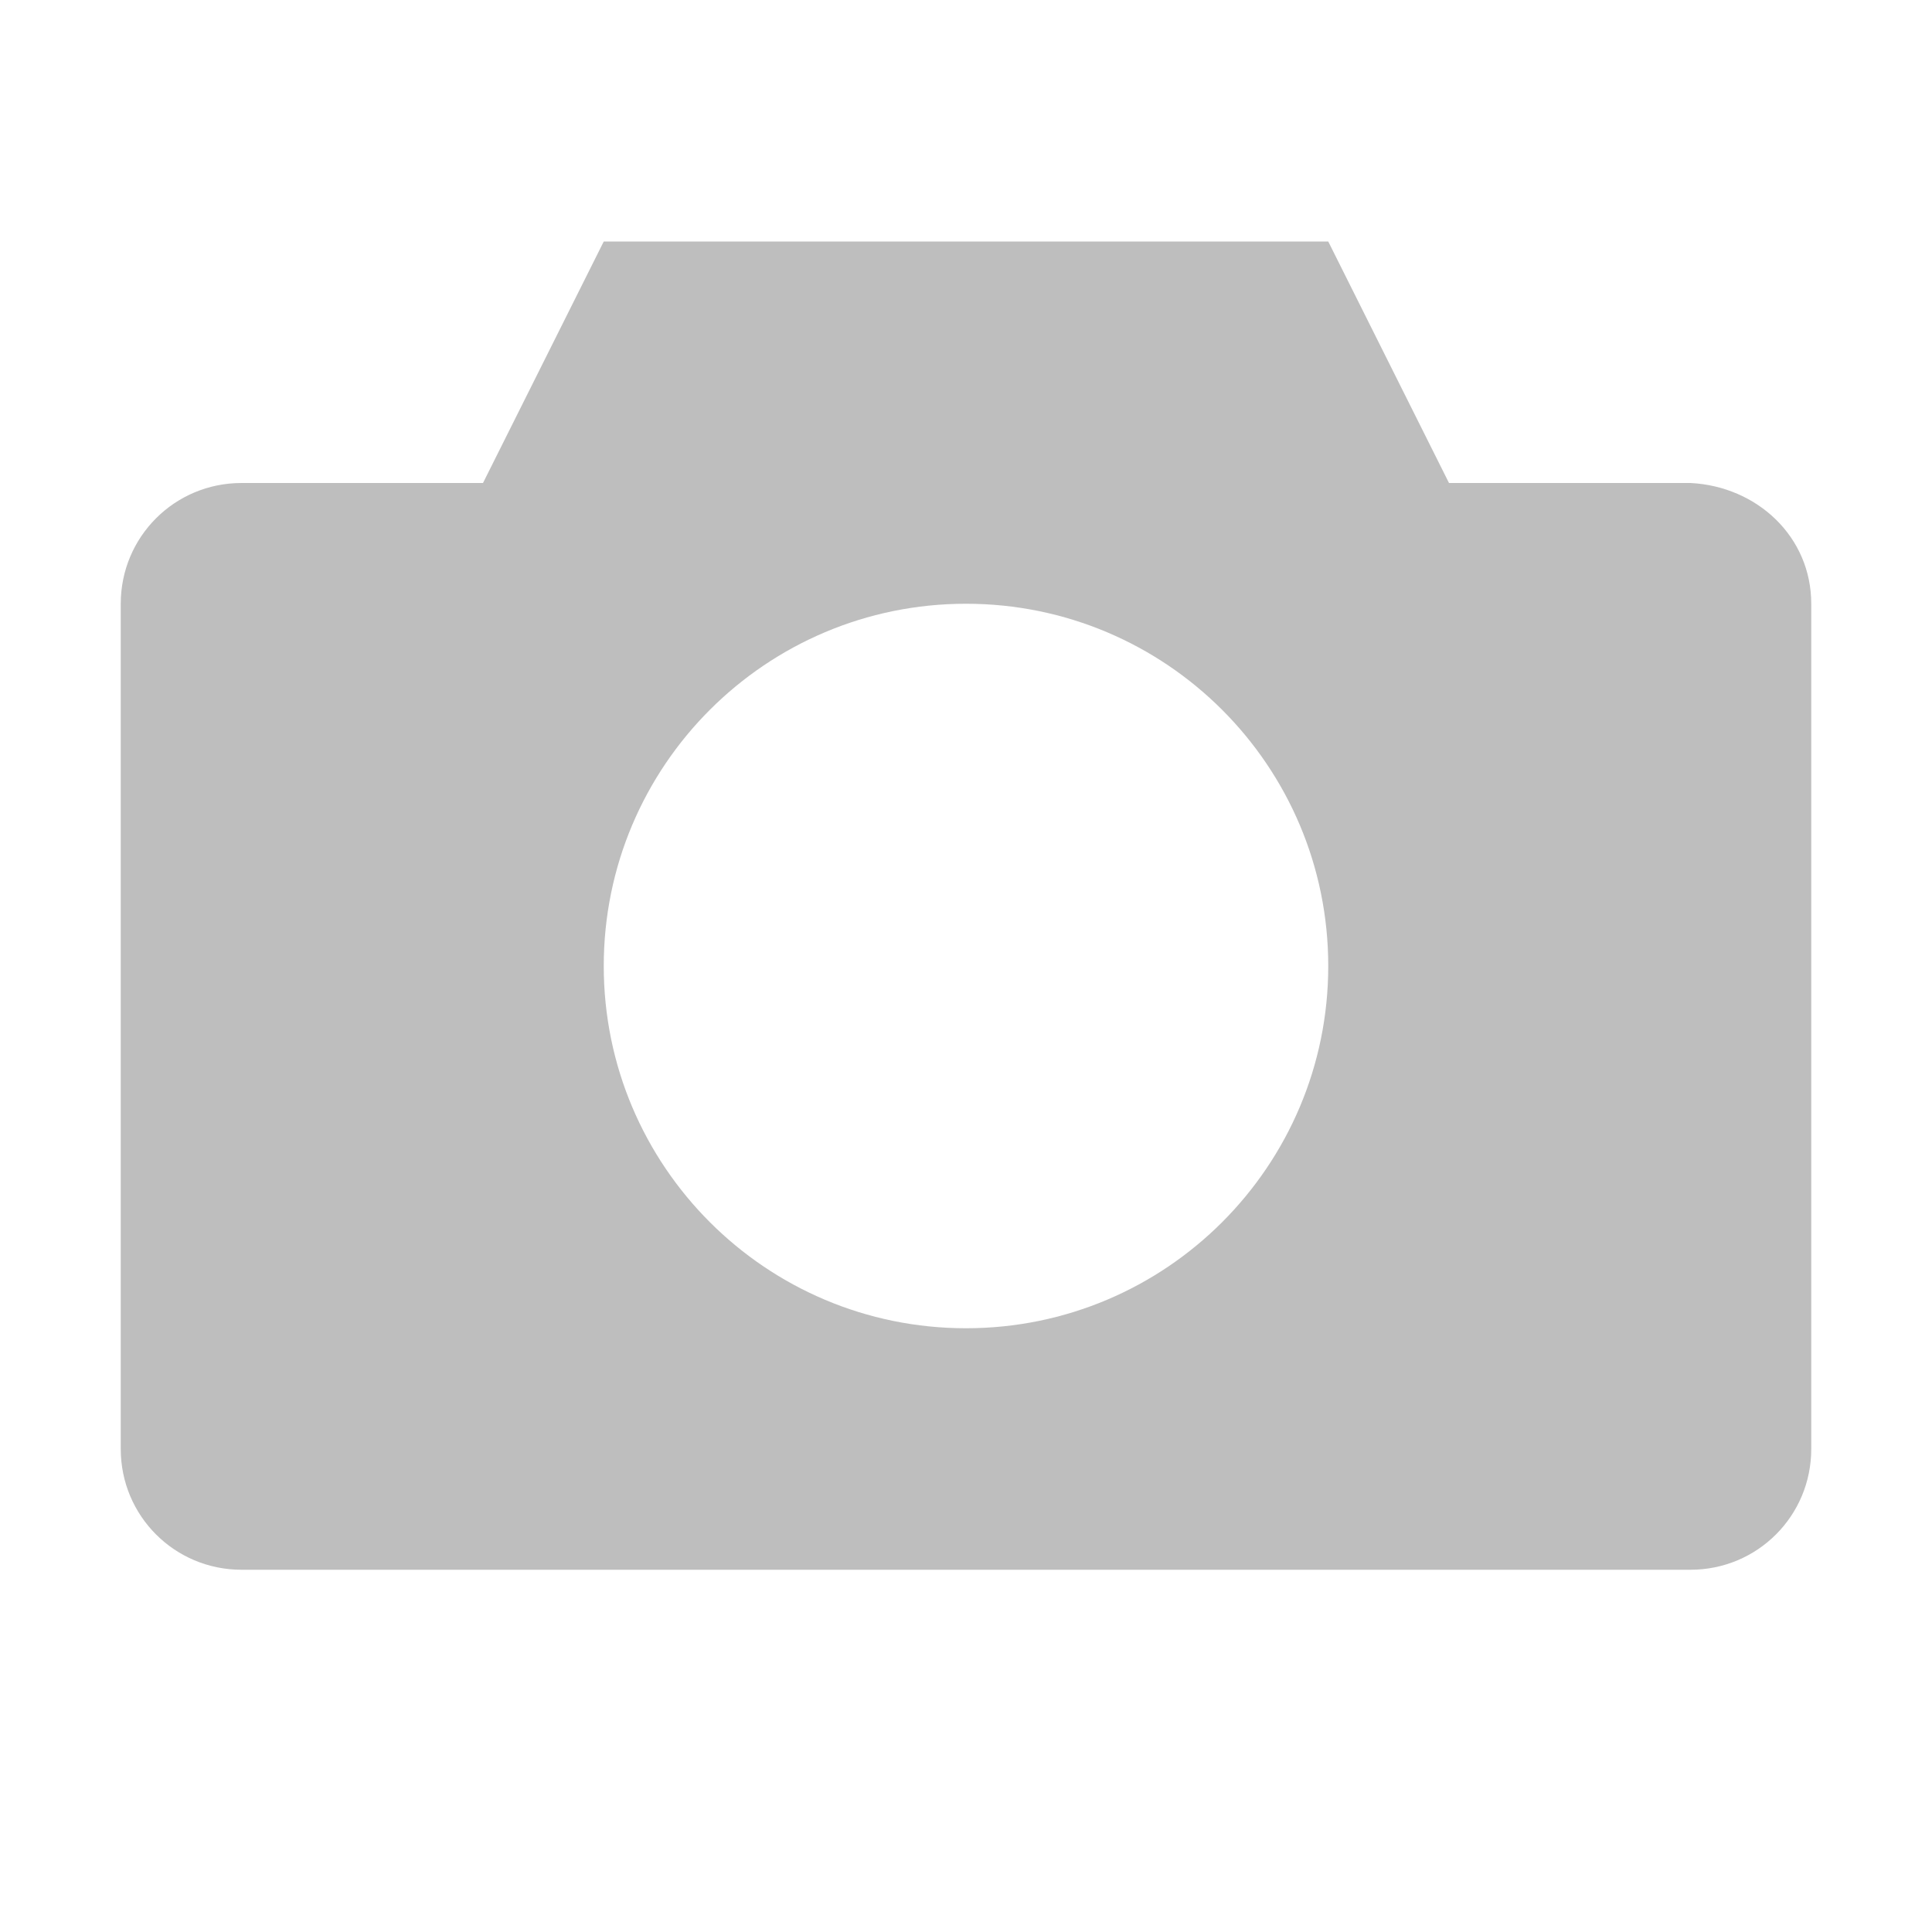
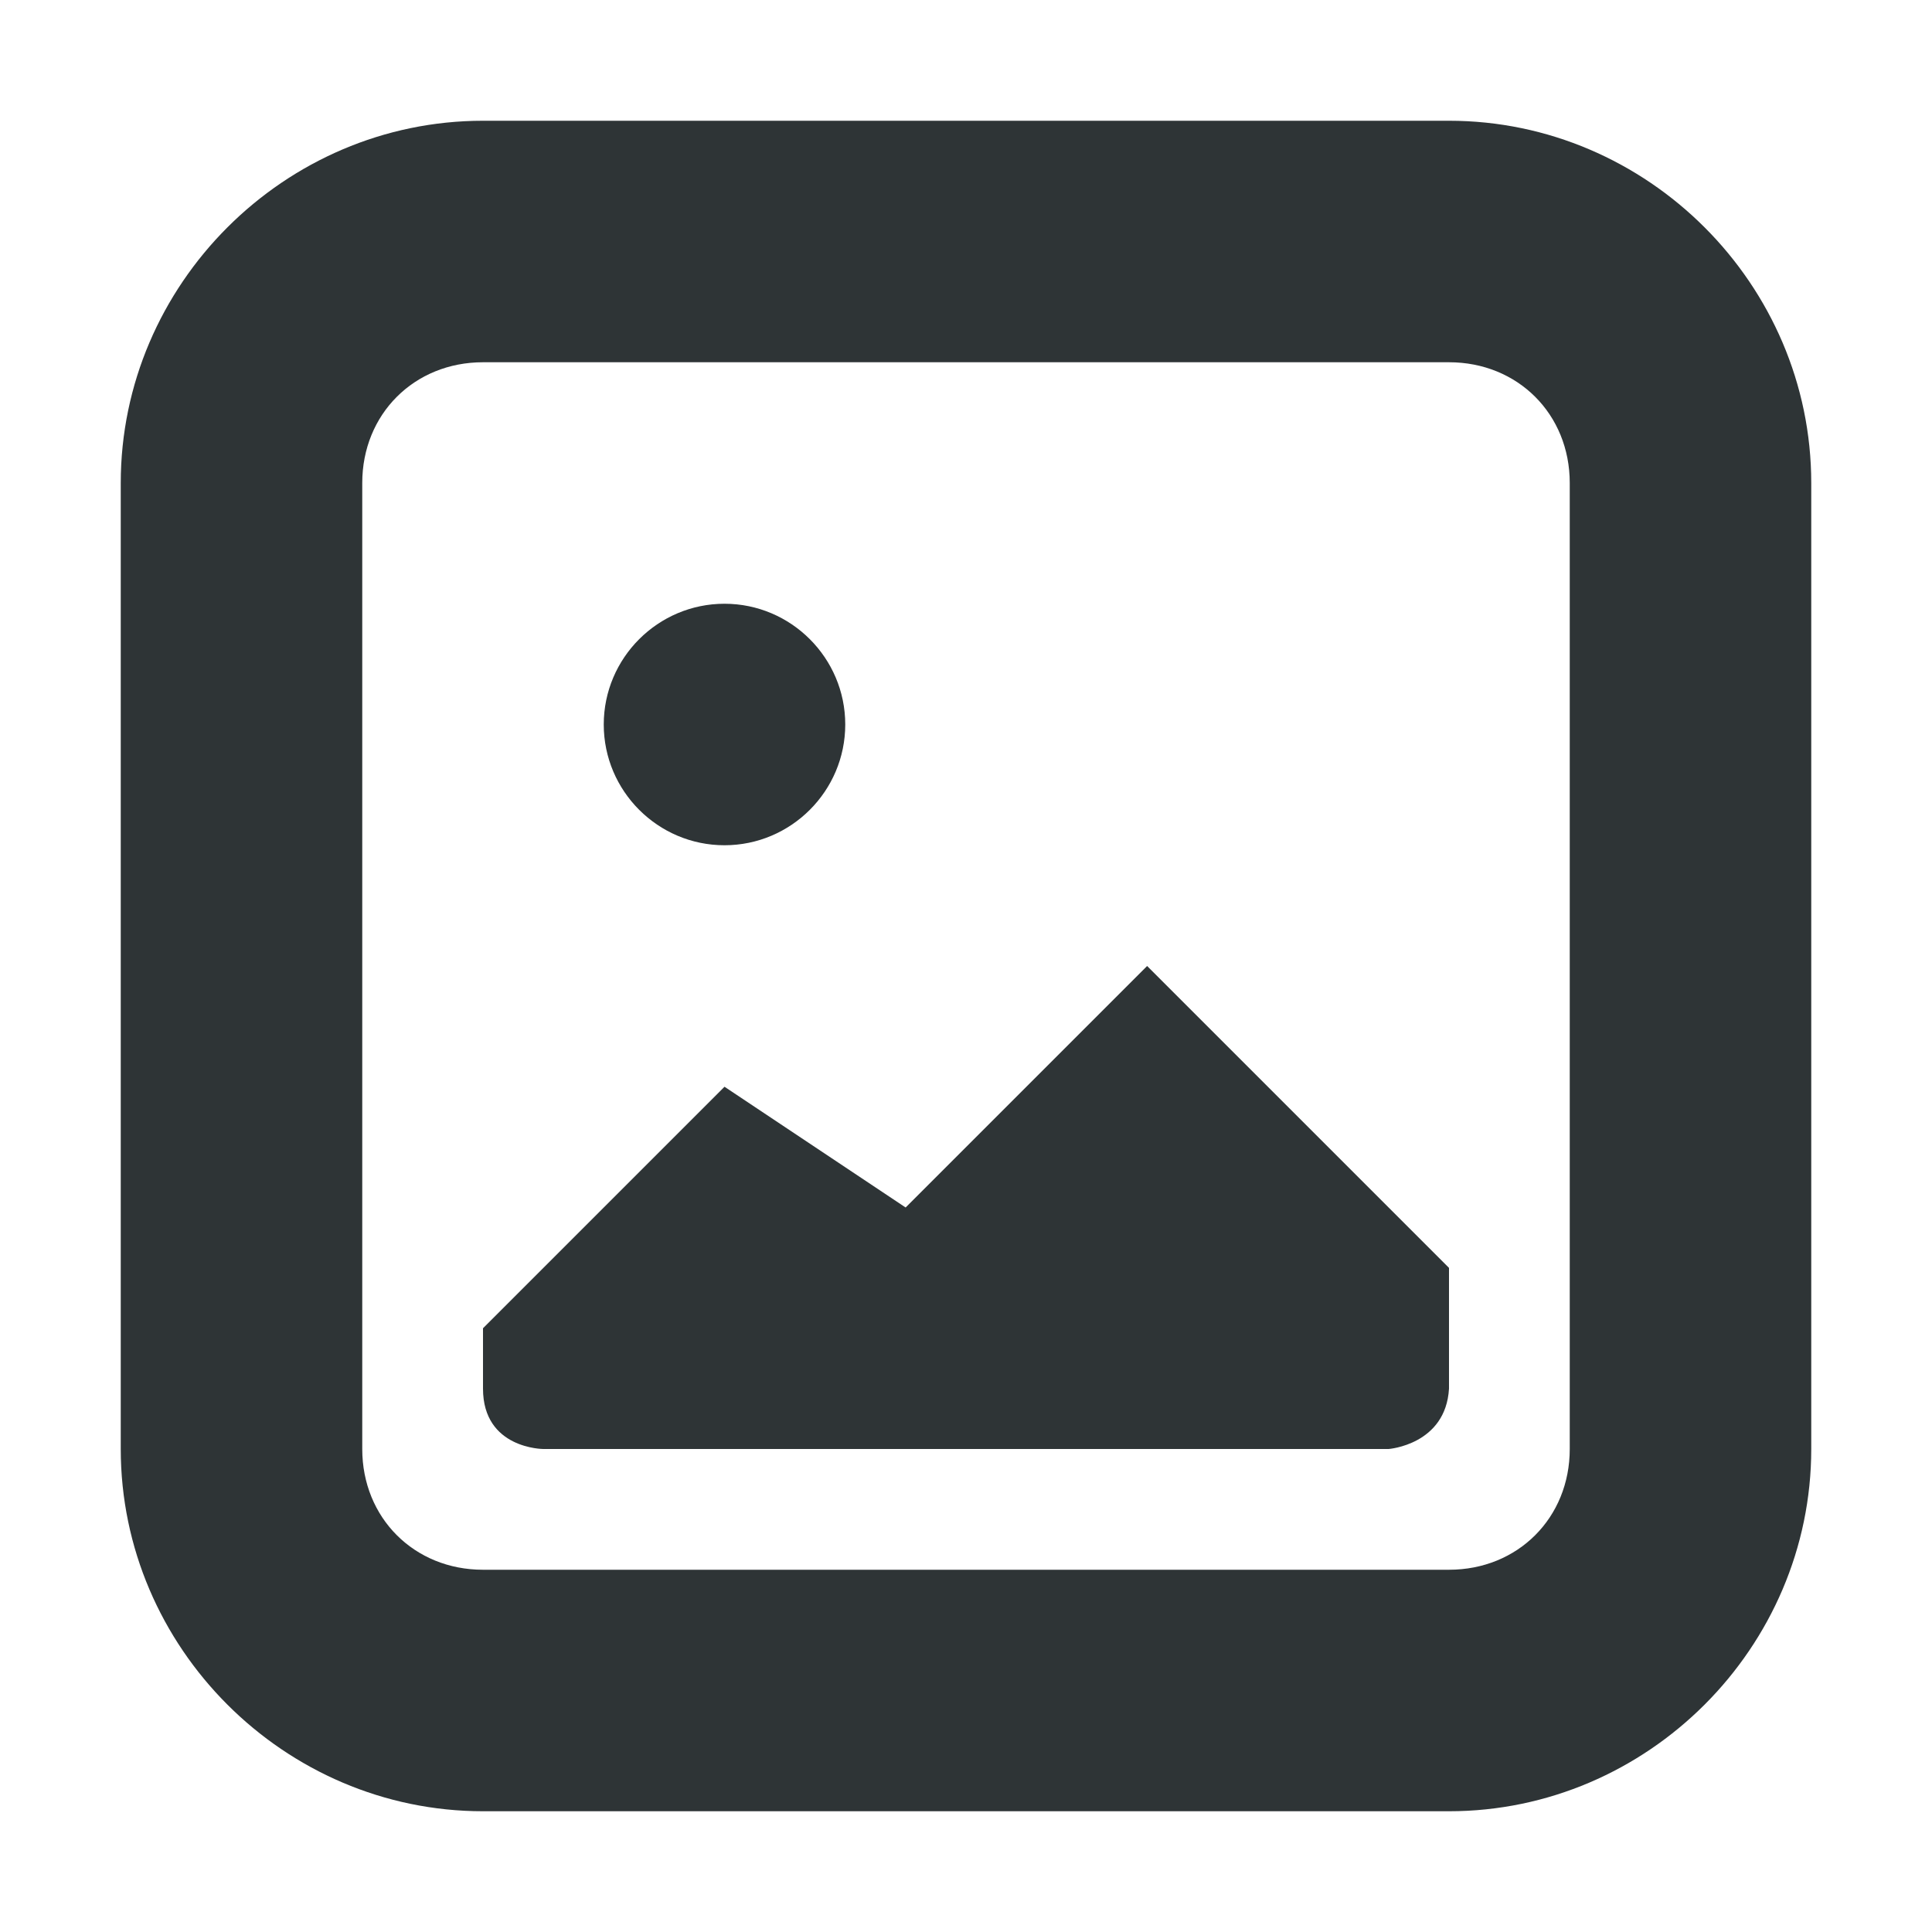
- <svg xmlns="http://www.w3.org/2000/svg" id="svg7384" version="1.1" height="16" width="16">
-   <defs id="defs7386" />
-   <g transform="translate(-482,-176)" id="layer9" style="display:inline" />
-   <g transform="translate(-482,-176)" id="layer10" />
-   <g transform="translate(-482,-176)" id="layer11" />
-   <g transform="translate(-482,-176)" id="layer12" />
-   <g transform="translate(-482,-176)" id="layer13">
-     <g transform="translate(254.0002,-820)" id="g40072" />
-     <path style="opacity:1;fill:#bebebe;fill-opacity:1;stroke:#102b68;stroke-width:0;stroke-linecap:butt;stroke-linejoin:miter;stroke-miterlimit:4;stroke-dasharray:none;stroke-dashoffset:0;stroke-opacity:1" d="M 5,2 4,4 2,4 C 1.446,4 1,4.446 1,5 l 0,7 c 0,0.554 0.446,1 1,1 l 12,0 c 0.554,0 1,-0.446 1,-1 L 15,5 C 15,4.446 14.553,4.028 14,4 L 12,4 11,2 8,2 Z m 3,3 c 1.657,0 3,1.343 3,3 0,1.657 -1.343,3 -3,3 C 6.343,11 5,9.657 5,8 5,6.343 6.343,5 8,5 Z" transform="translate(482,176)" id="rect3990-7" />
+ <svg xmlns="http://www.w3.org/2000/svg" height="16px" viewBox="0 0 16 16" width="16px">
+   <g fill="#2e3436">
+     <path d="m 6 5 c -0.551 0 -1 0.449 -1 1 s 0.449 1 1 1 s 1 -0.449 1 -1 s -0.449 -1 -1 -1 z m 3.5 3 l -2 2 l -1.5 -1 l -2 2 v 0.5 c 0 0.5 0.5 0.5 0.5 0.5 h 7 s 0.473 -0.035 0.5 -0.5 v -1 z m 0 0" />
+     <path d="m 4 1 c -1.645 0 -3 1.355 -3 3 v 8 c 0 1.645 1.355 3 3 3 h 8 c 1.645 0 3 -1.355 3 -3 v -8 c 0 -1.645 -1.355 -3 -3 -3 z m 0 2 h 8 c 0.57 0 1 0.43 1 1 v 8 c 0 0.57 -0.43 1 -1 1 h -8 c -0.57 0 -1 -0.43 -1 -1 v -8 c 0 -0.57 0.43 -1 1 -1 z m 0 0" />
  </g>
-   <g transform="translate(-482,-176)" id="layer14" />
-   <g transform="translate(-482,-176)" id="layer15" style="display:inline" />
</svg>
